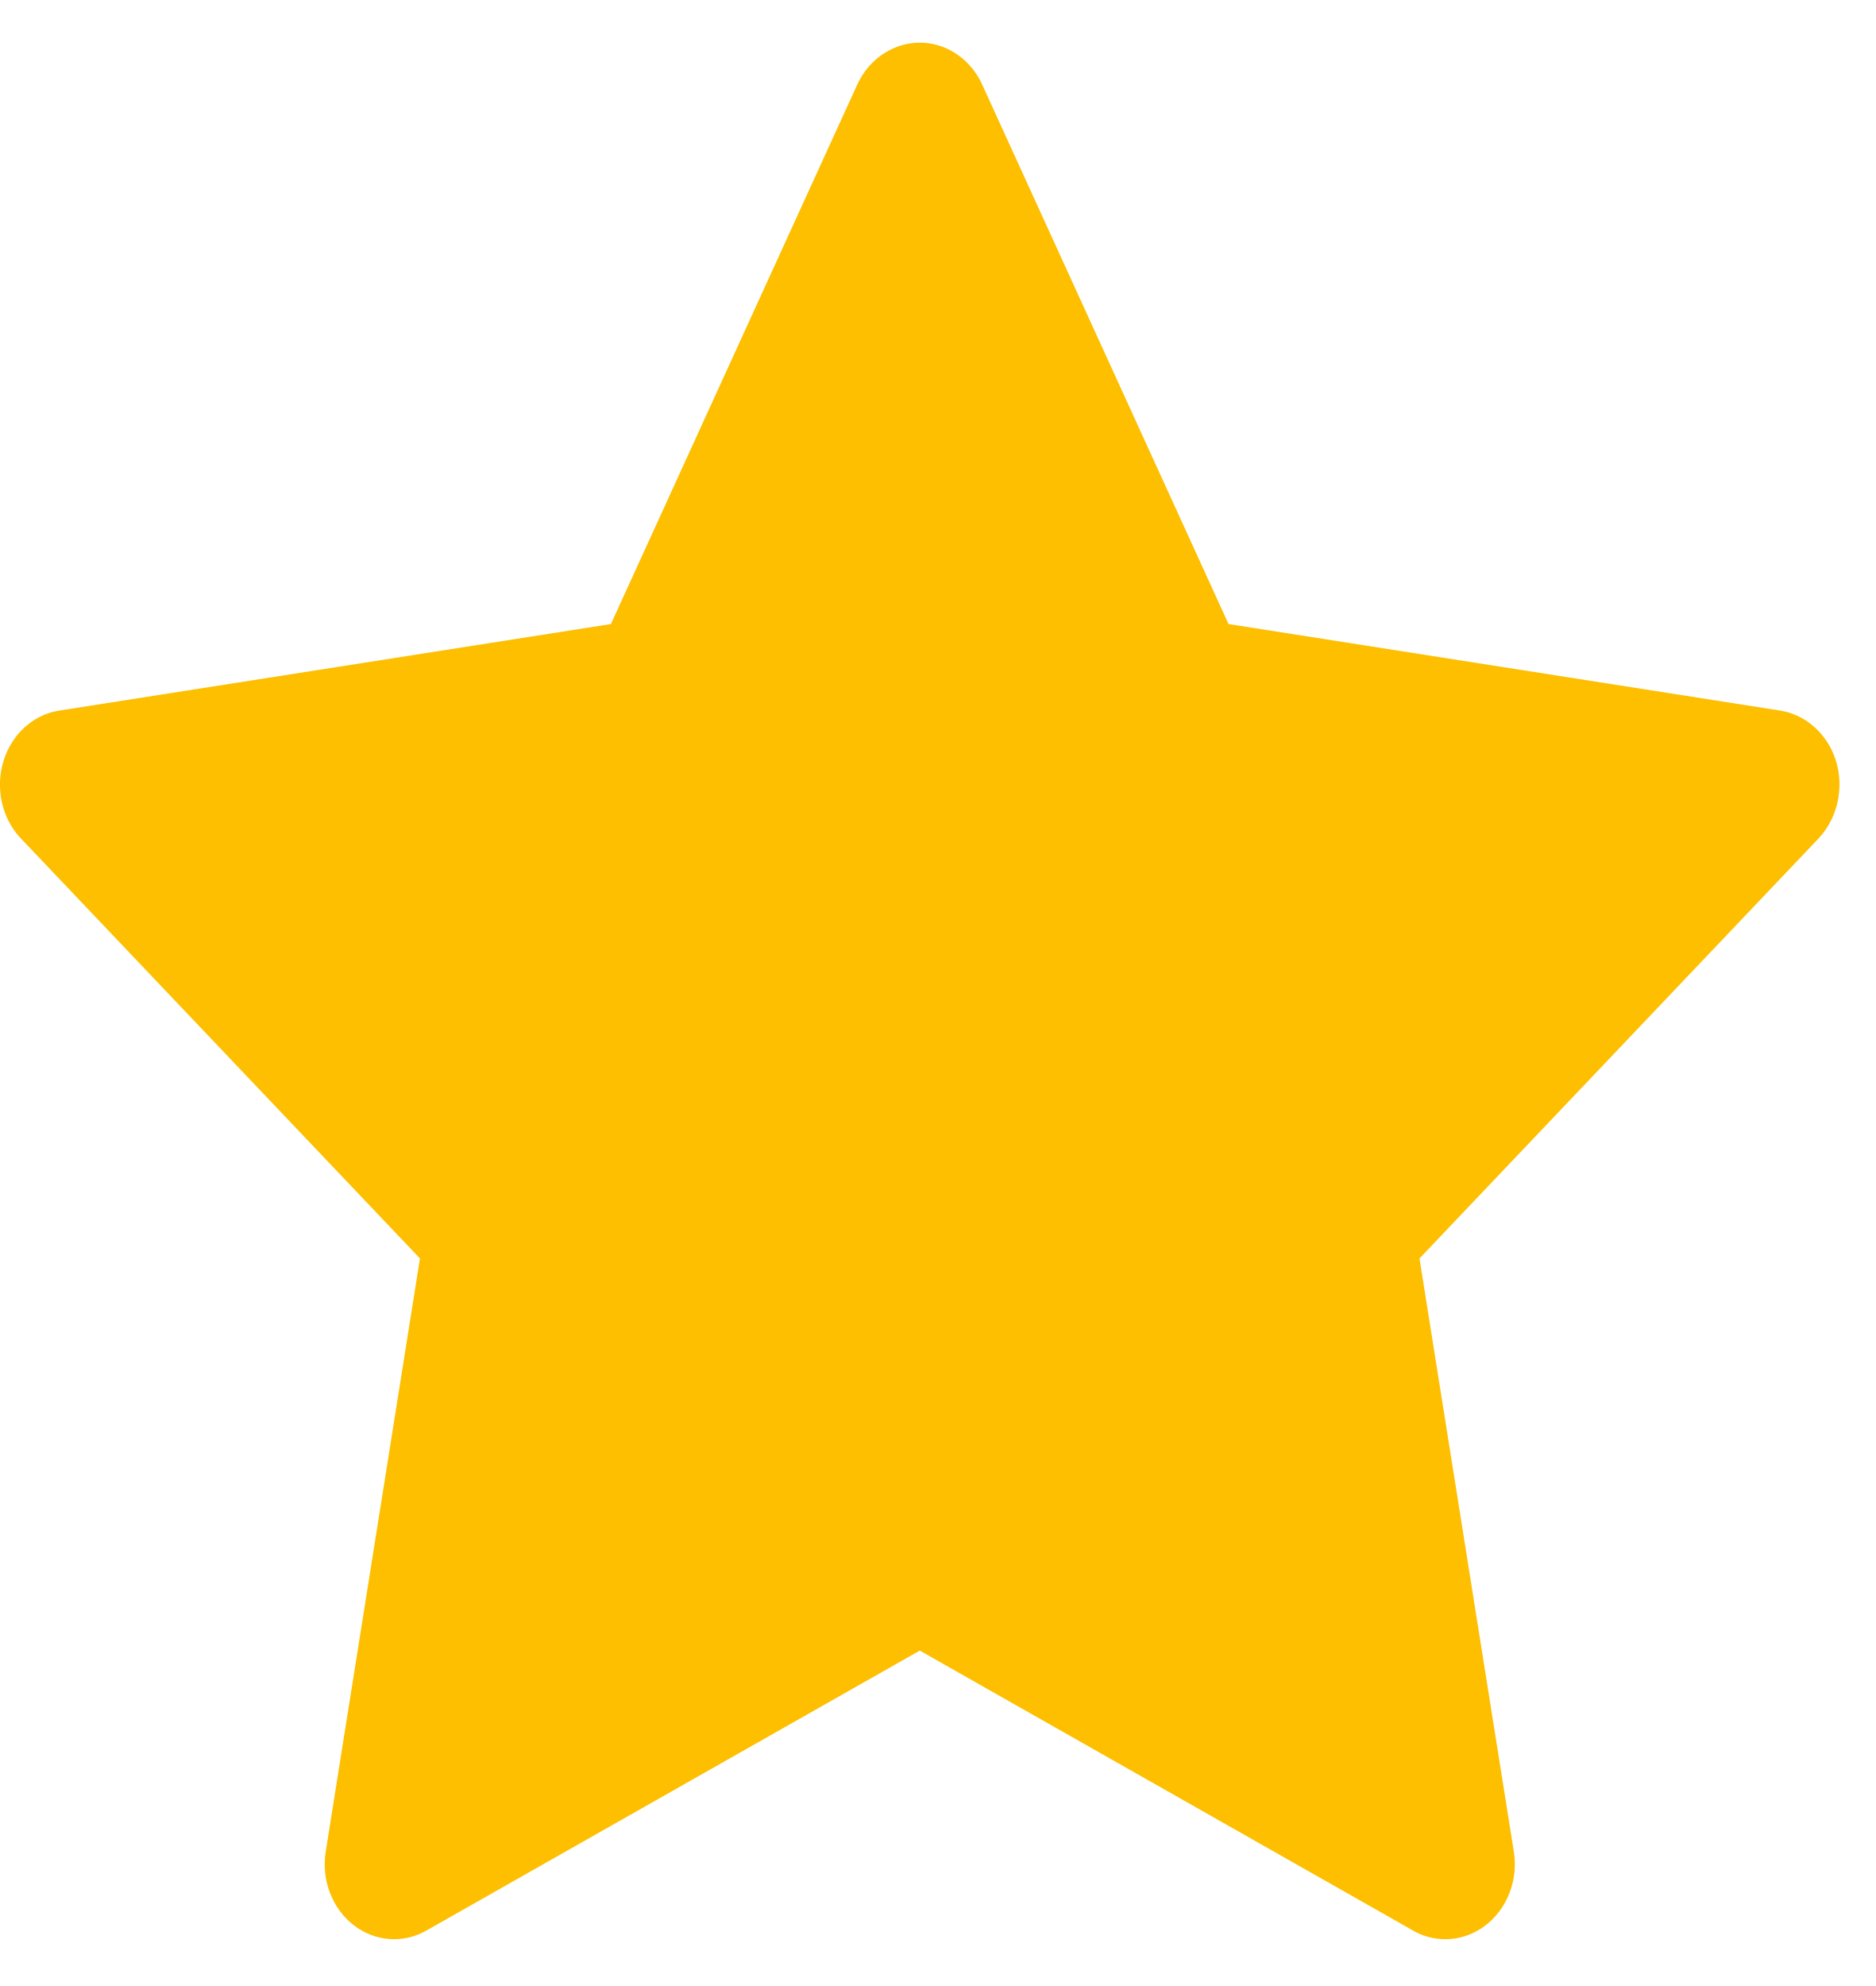
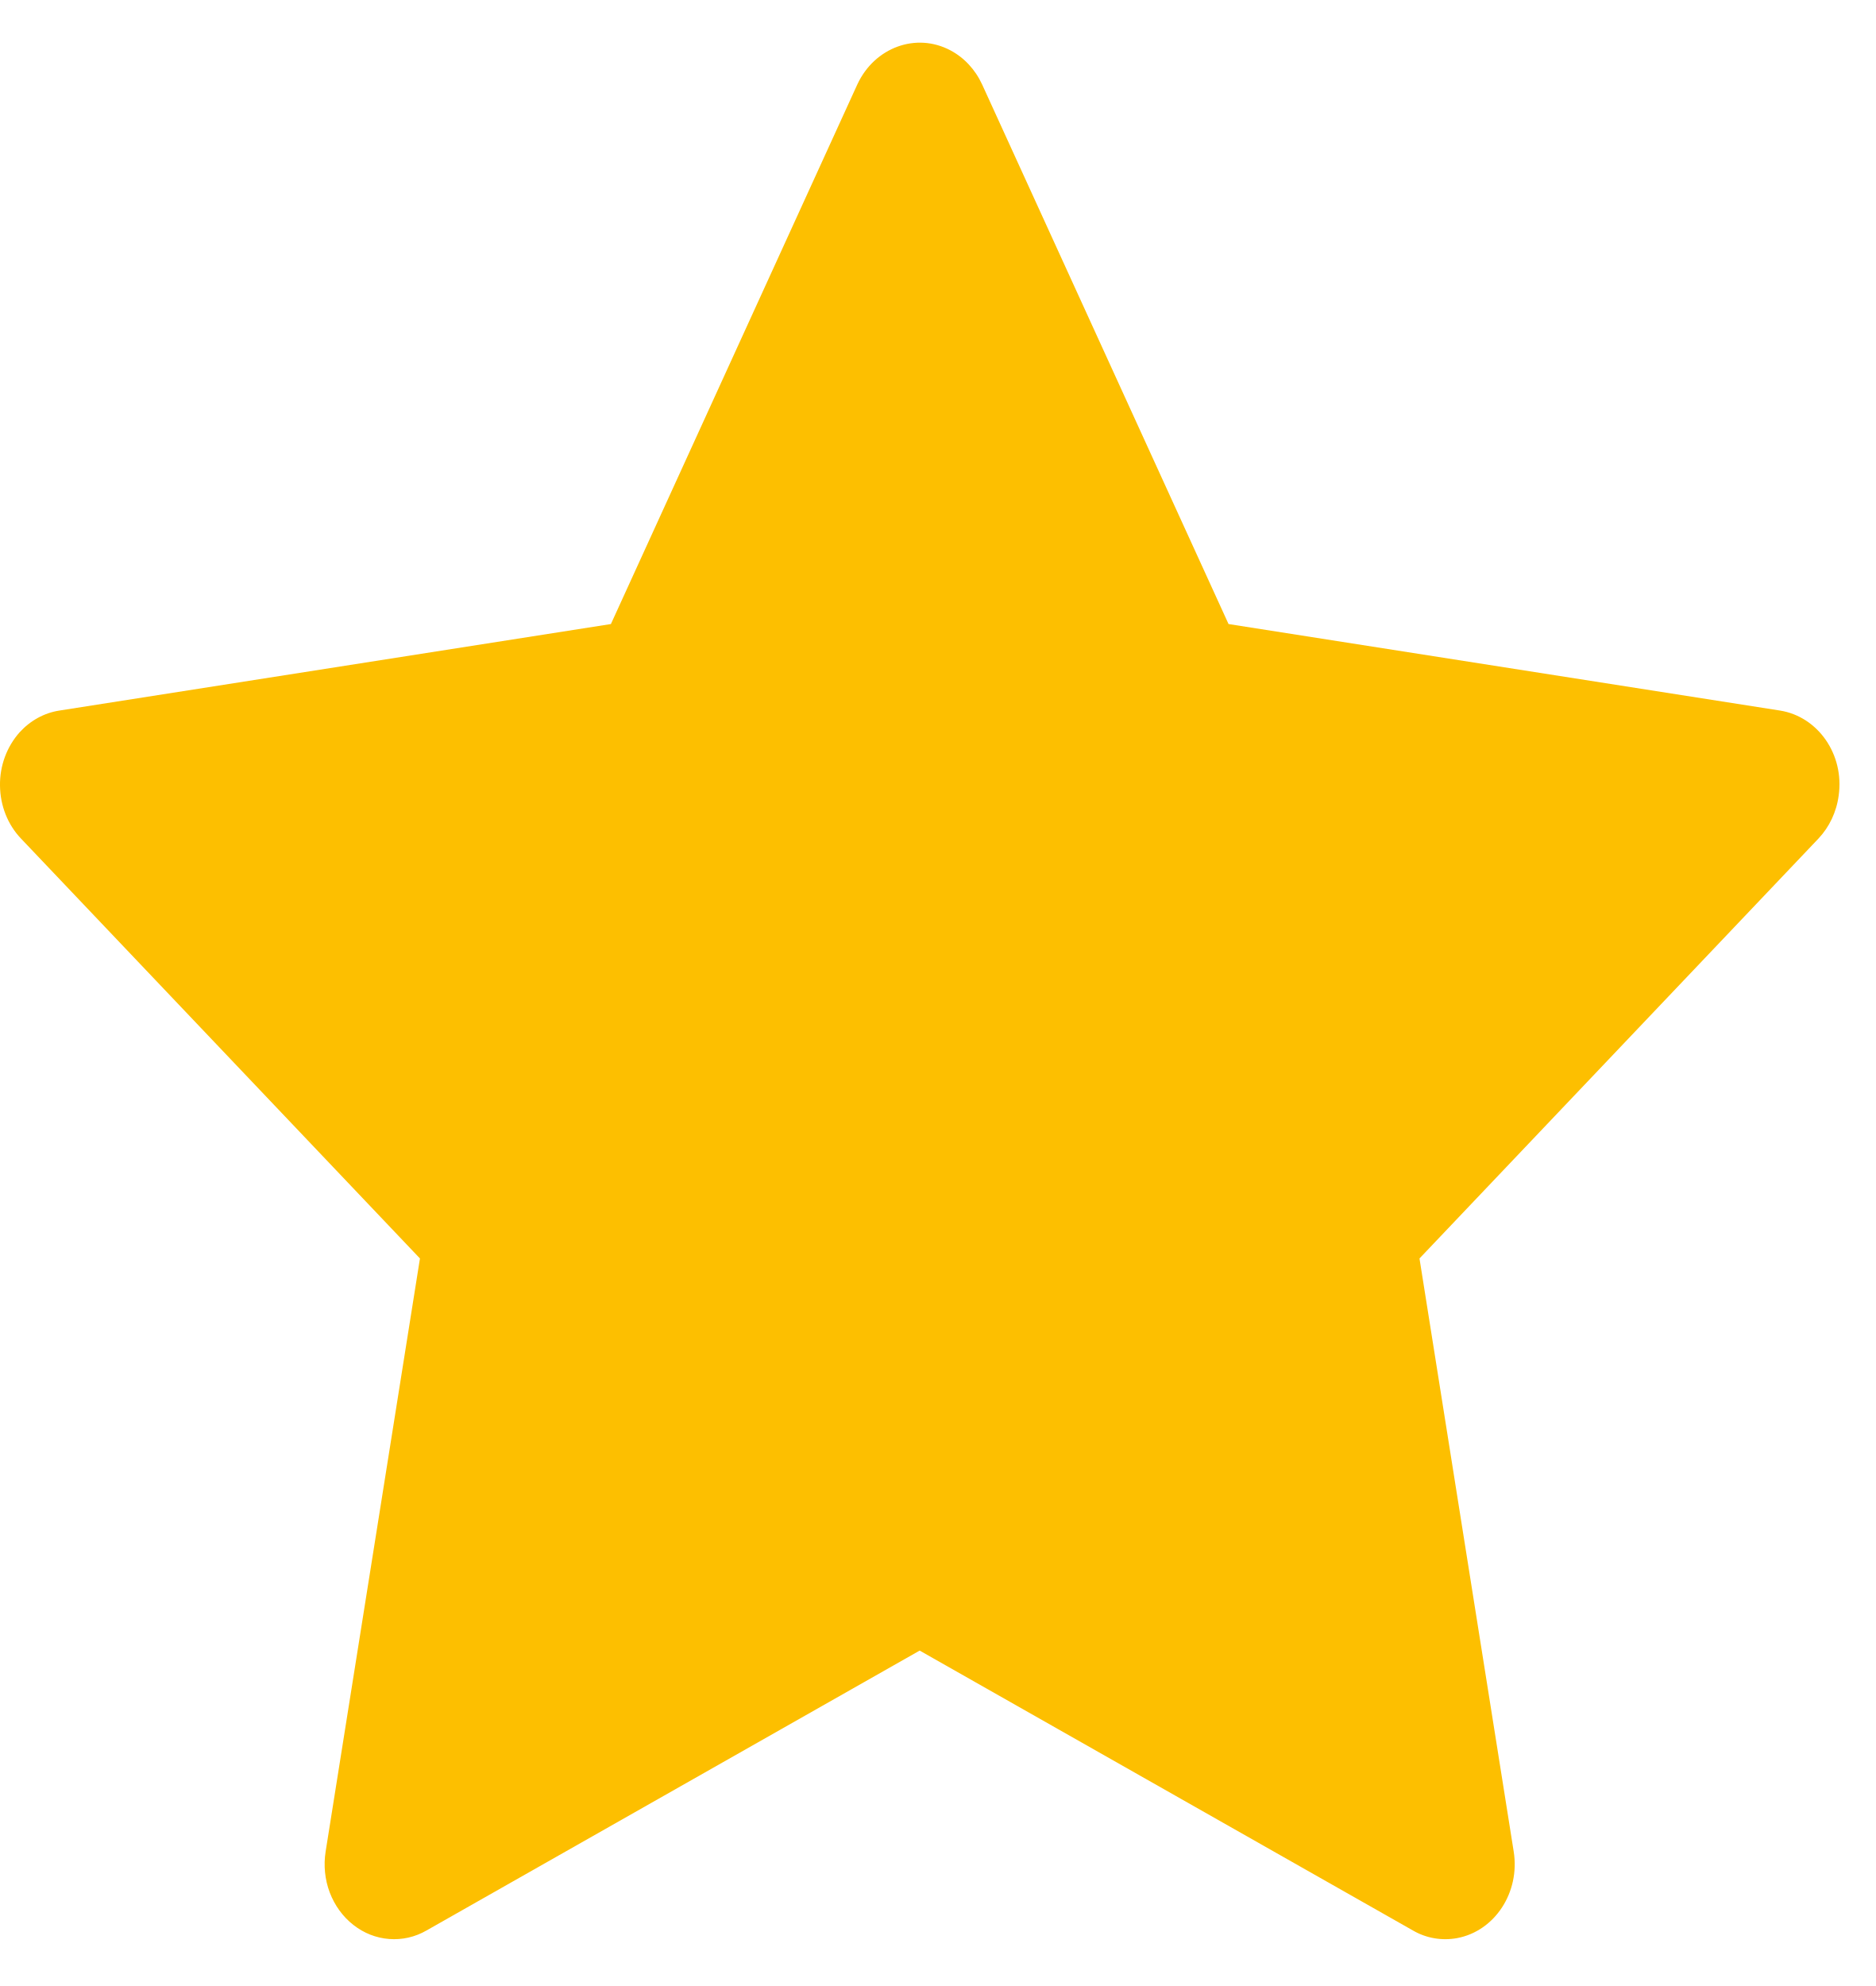
<svg xmlns="http://www.w3.org/2000/svg" width="17" height="18" viewBox="0 0 17 18" fill="none">
-   <path d="M16.136 6.44L11.137 5.656L8.903 0.765C8.842 0.631 8.741 0.523 8.617 0.457C8.306 0.291 7.928 0.429 7.772 0.765L5.538 5.656L0.539 6.44C0.401 6.461 0.275 6.531 0.178 6.637C0.062 6.767 -0.003 6.941 -0 7.121C0.002 7.302 0.07 7.474 0.19 7.6L3.807 11.406L2.953 16.781C2.933 16.906 2.945 17.035 2.99 17.152C3.034 17.27 3.108 17.372 3.203 17.446C3.298 17.521 3.41 17.565 3.528 17.574C3.645 17.583 3.762 17.557 3.866 17.497L8.338 14.96L12.809 17.497C12.931 17.568 13.073 17.591 13.209 17.566C13.551 17.502 13.782 17.151 13.723 16.781L12.868 11.406L16.485 7.6C16.583 7.496 16.648 7.36 16.668 7.211C16.721 6.839 16.481 6.495 16.136 6.44Z" fill="#FDBF00" />
+   <path d="M16.136 6.44L11.137 5.656L8.903 0.765C8.841 0.631 8.741 0.523 8.617 0.457C8.306 0.291 7.928 0.429 7.772 0.765L5.538 5.656L0.539 6.44C0.401 6.461 0.275 6.531 0.178 6.637C0.062 6.767 -0.003 6.941 -0 7.121C0.002 7.302 0.07 7.474 0.19 7.6L3.807 11.406L2.952 16.781C2.932 16.906 2.945 17.035 2.989 17.152C3.034 17.27 3.108 17.372 3.203 17.446C3.298 17.521 3.41 17.565 3.528 17.574C3.645 17.583 3.762 17.557 3.866 17.497L8.337 14.96L12.809 17.497C12.931 17.568 13.073 17.591 13.209 17.566C13.551 17.502 13.781 17.151 13.722 16.781L12.868 11.406L16.485 7.6C16.583 7.496 16.648 7.36 16.668 7.211C16.721 6.839 16.481 6.495 16.136 6.44Z" fill="#FDBF00" />
</svg>
